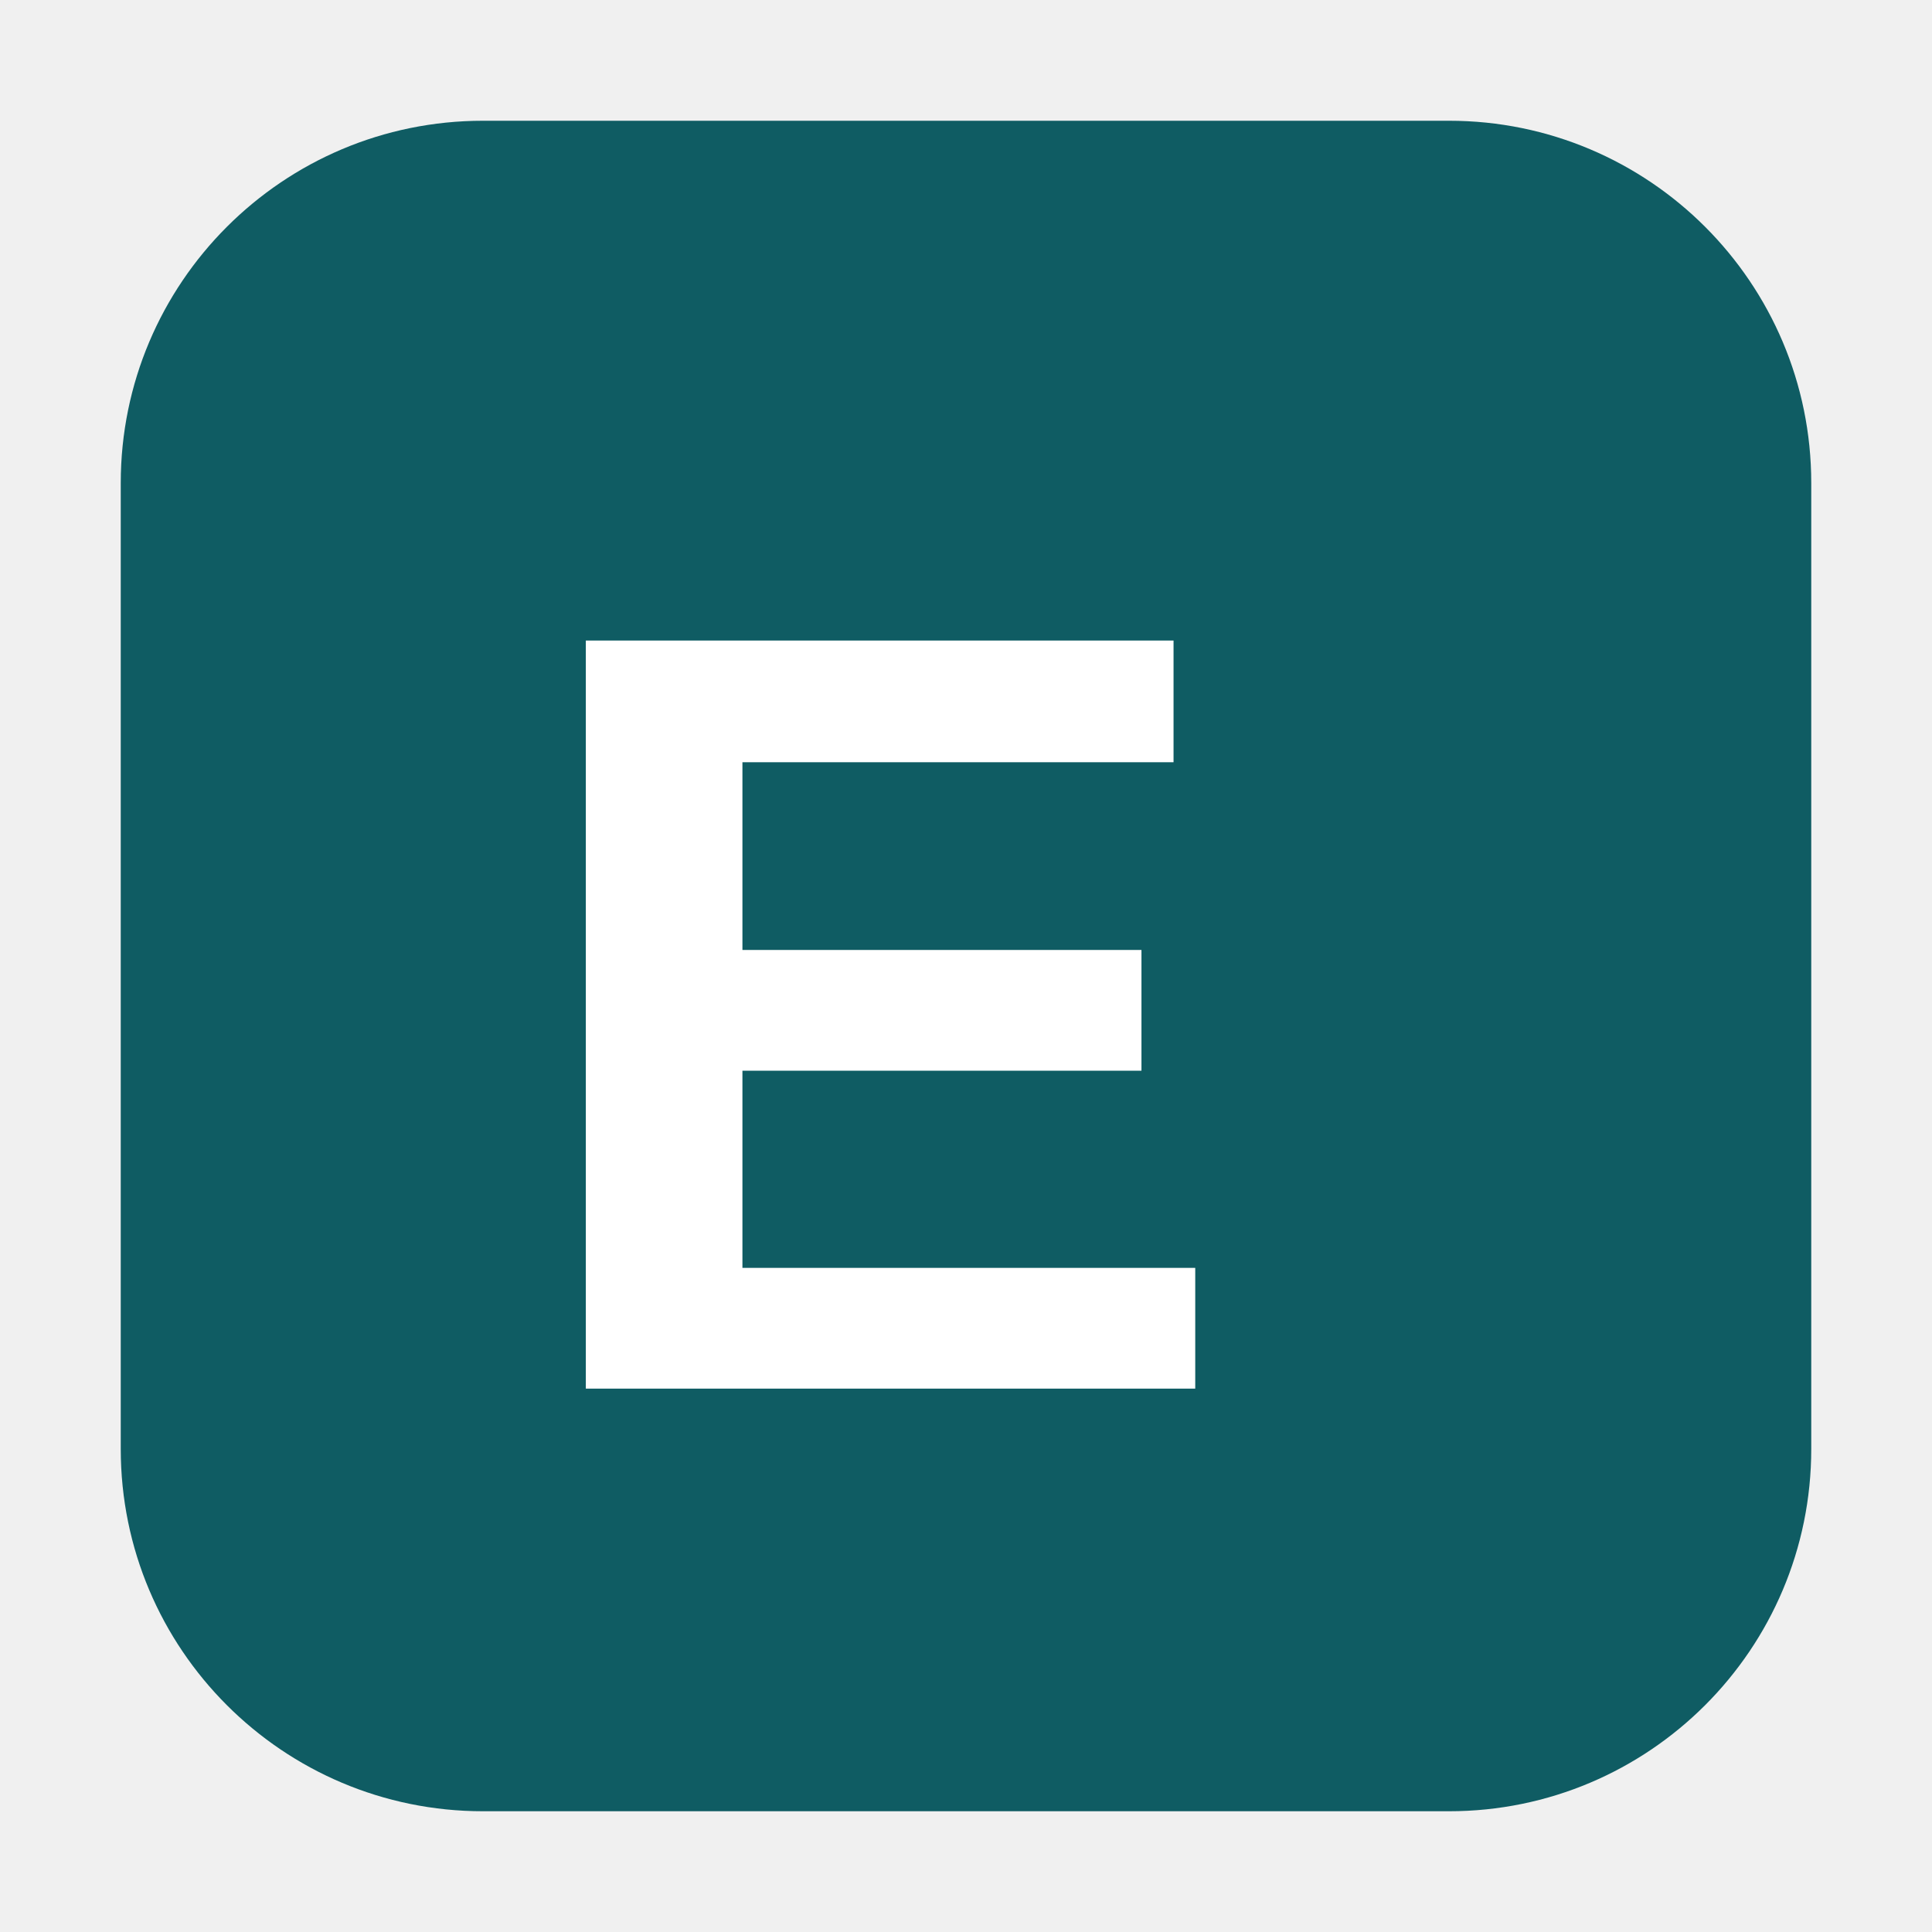
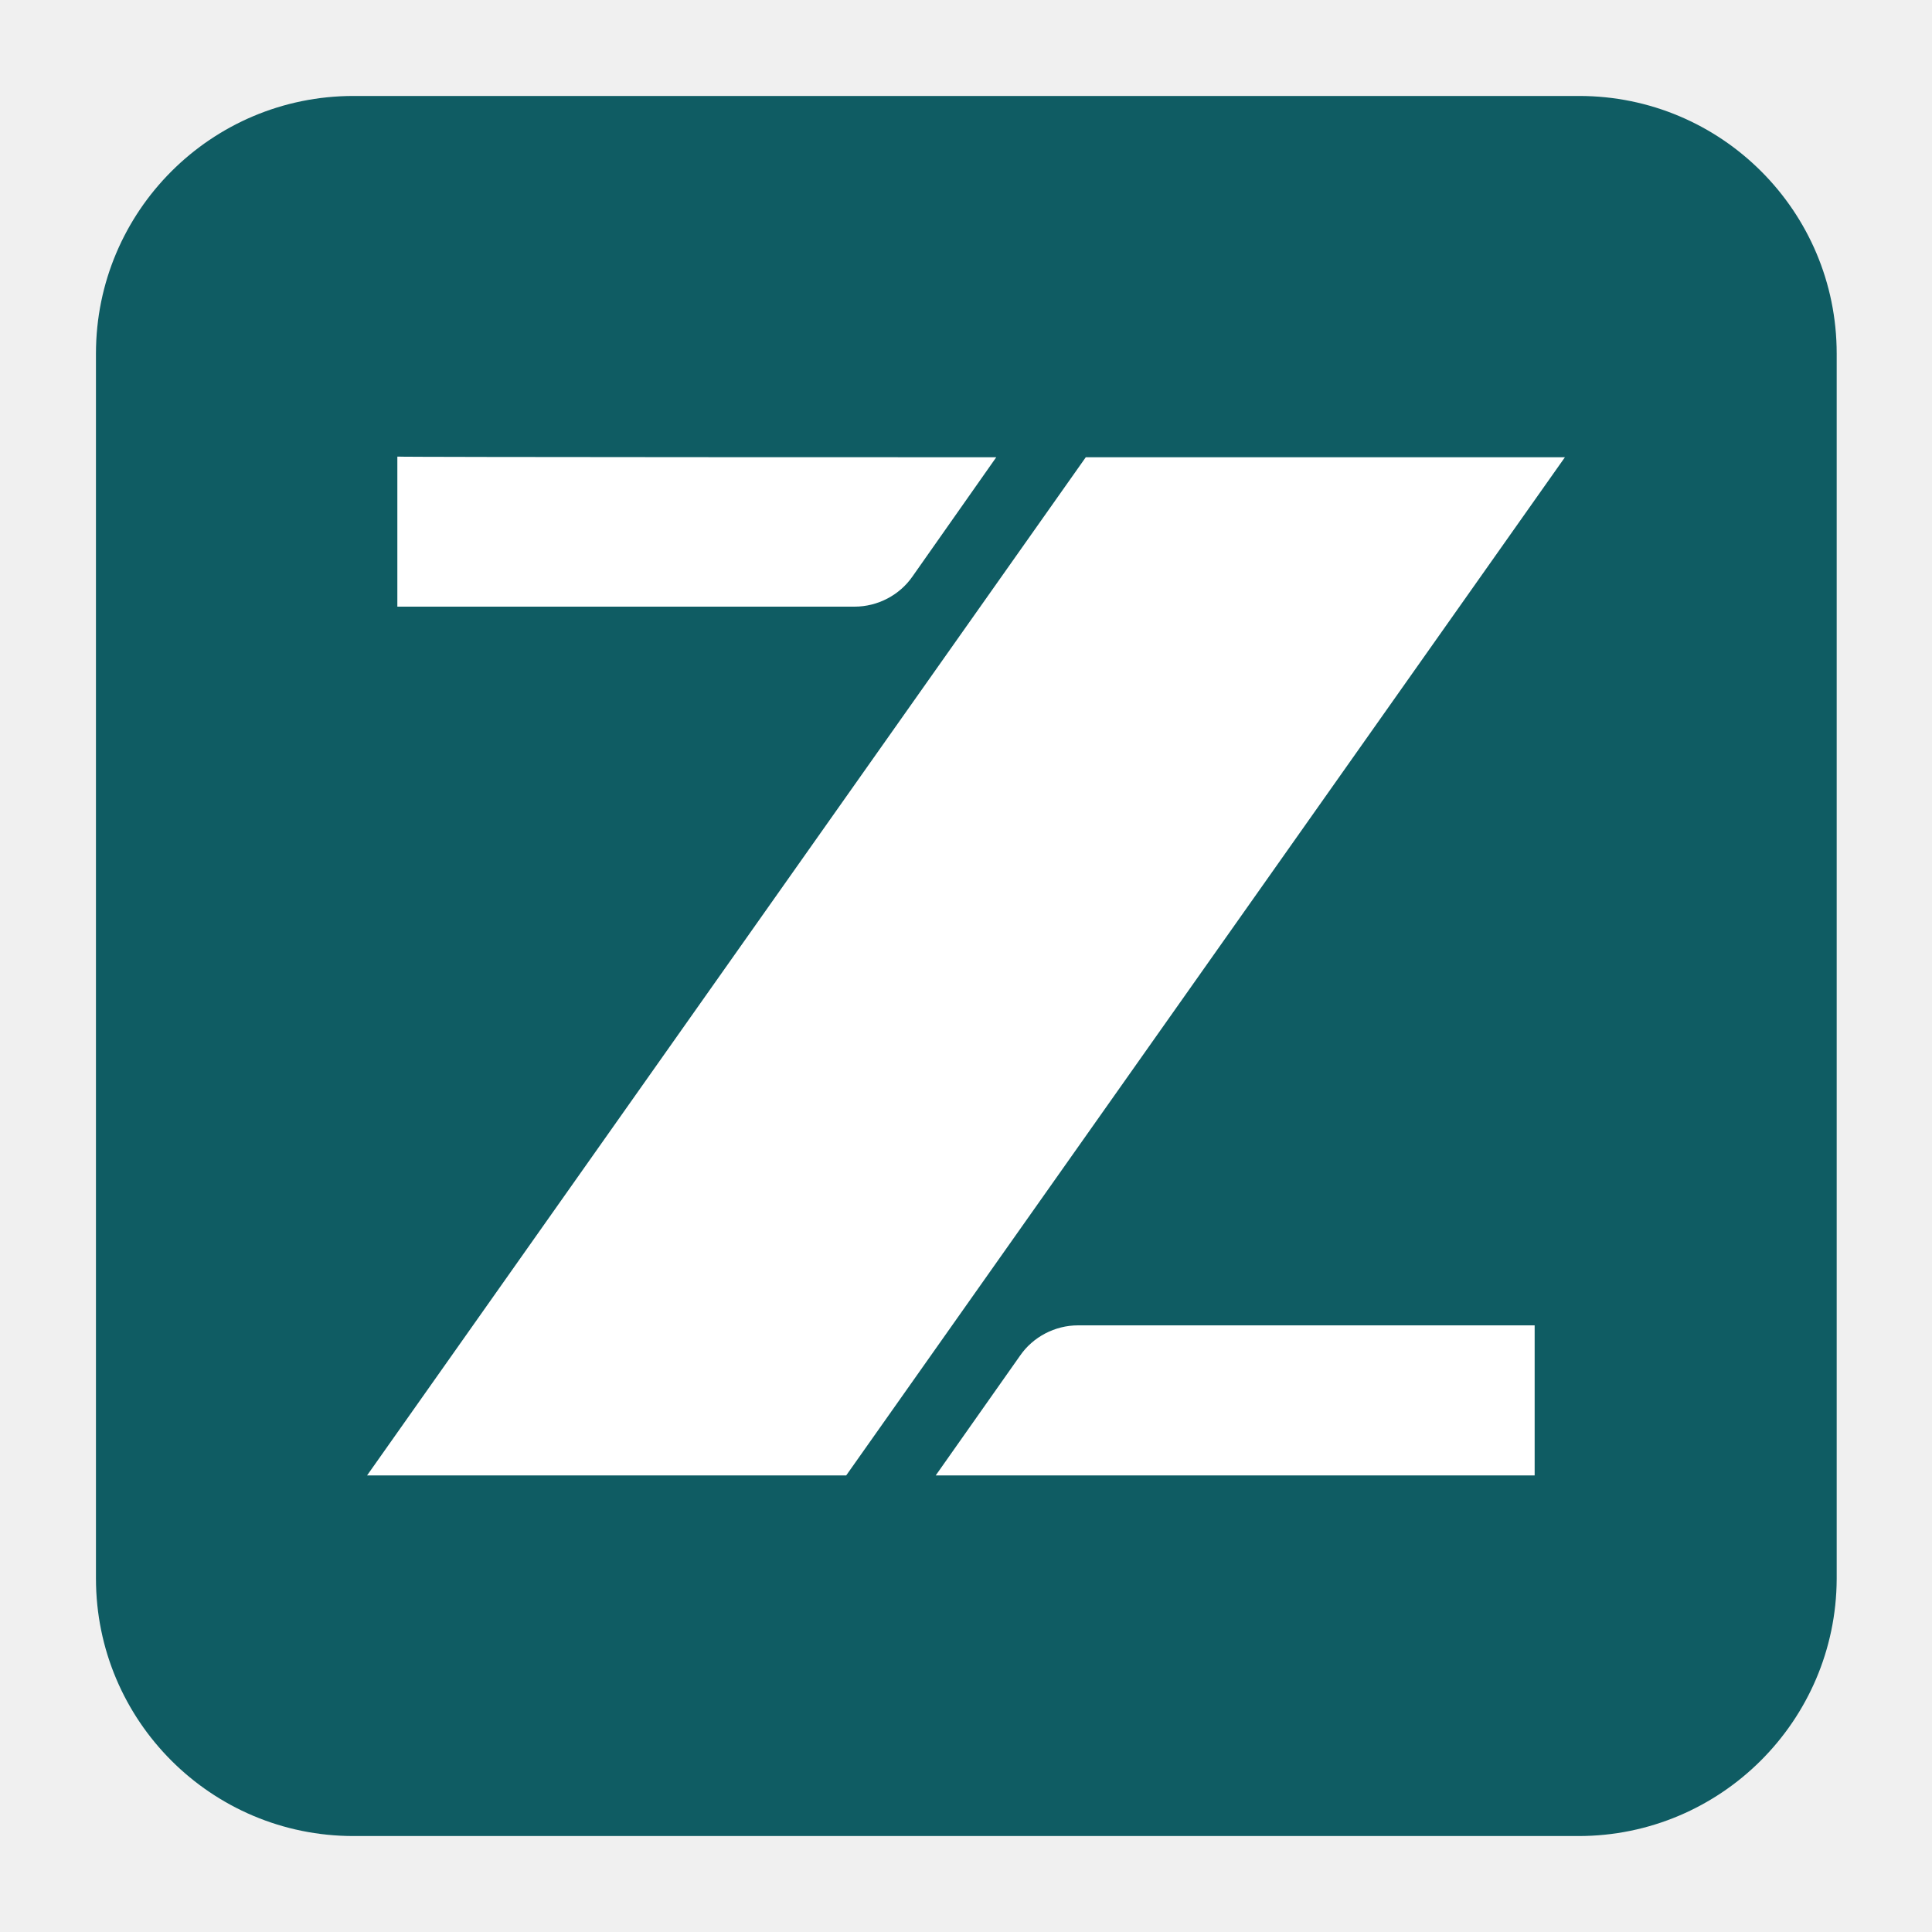
- <svg xmlns="http://www.w3.org/2000/svg" viewBox="0 0 32 32" fill="none">
-   <rect x="2" y="2" width="28" height="28" rx="6" fill="#0f5c63" />
-   <text x="8.5" y="23" font-family="Arial, sans-serif" font-weight="bold" font-size="18" fill="white">E</text>
+ <svg xmlns="http://www.w3.org/2000/svg" version="1.1" viewBox="0 0 30 30" style="enable-background:new 0 0 30 30;" xml:space="preserve">
+   <defs>
+     <style type="text/css">
+     .st0{fill:#0f5c63;}
+     .st1{fill:#FFFFFF;}
+   </style>
+   </defs>
+   <g>
+     <path class="st0" d="M24.51,28.51H5.49c-2.21,0-4-1.79-4-4V5.49c0-2.21,1.79-4,4-4h19.03c2.21,0,4,1.79,4,4v19.03     C28.51,26.72,26.72,28.51,24.51,28.51z" />
+     <path class="st1" d="M15.47,7.1l-1.3,1.85c-0.2,0.29-0.54,0.47-0.9,0.47h-7.1V7.09C6.16,7.1,15.47,7.1,15.47,7.1z" />
+     <polygon class="st1" points="24.3,7.1 13.14,22.91 5.7,22.91 16.86,7.1" />
+     <path class="st1" d="M14.53,22.91l1.31-1.86c0.2-0.29,0.54-0.47,0.9-0.47h7.09v2.33H14.53z" />
+   </g>
</svg>
